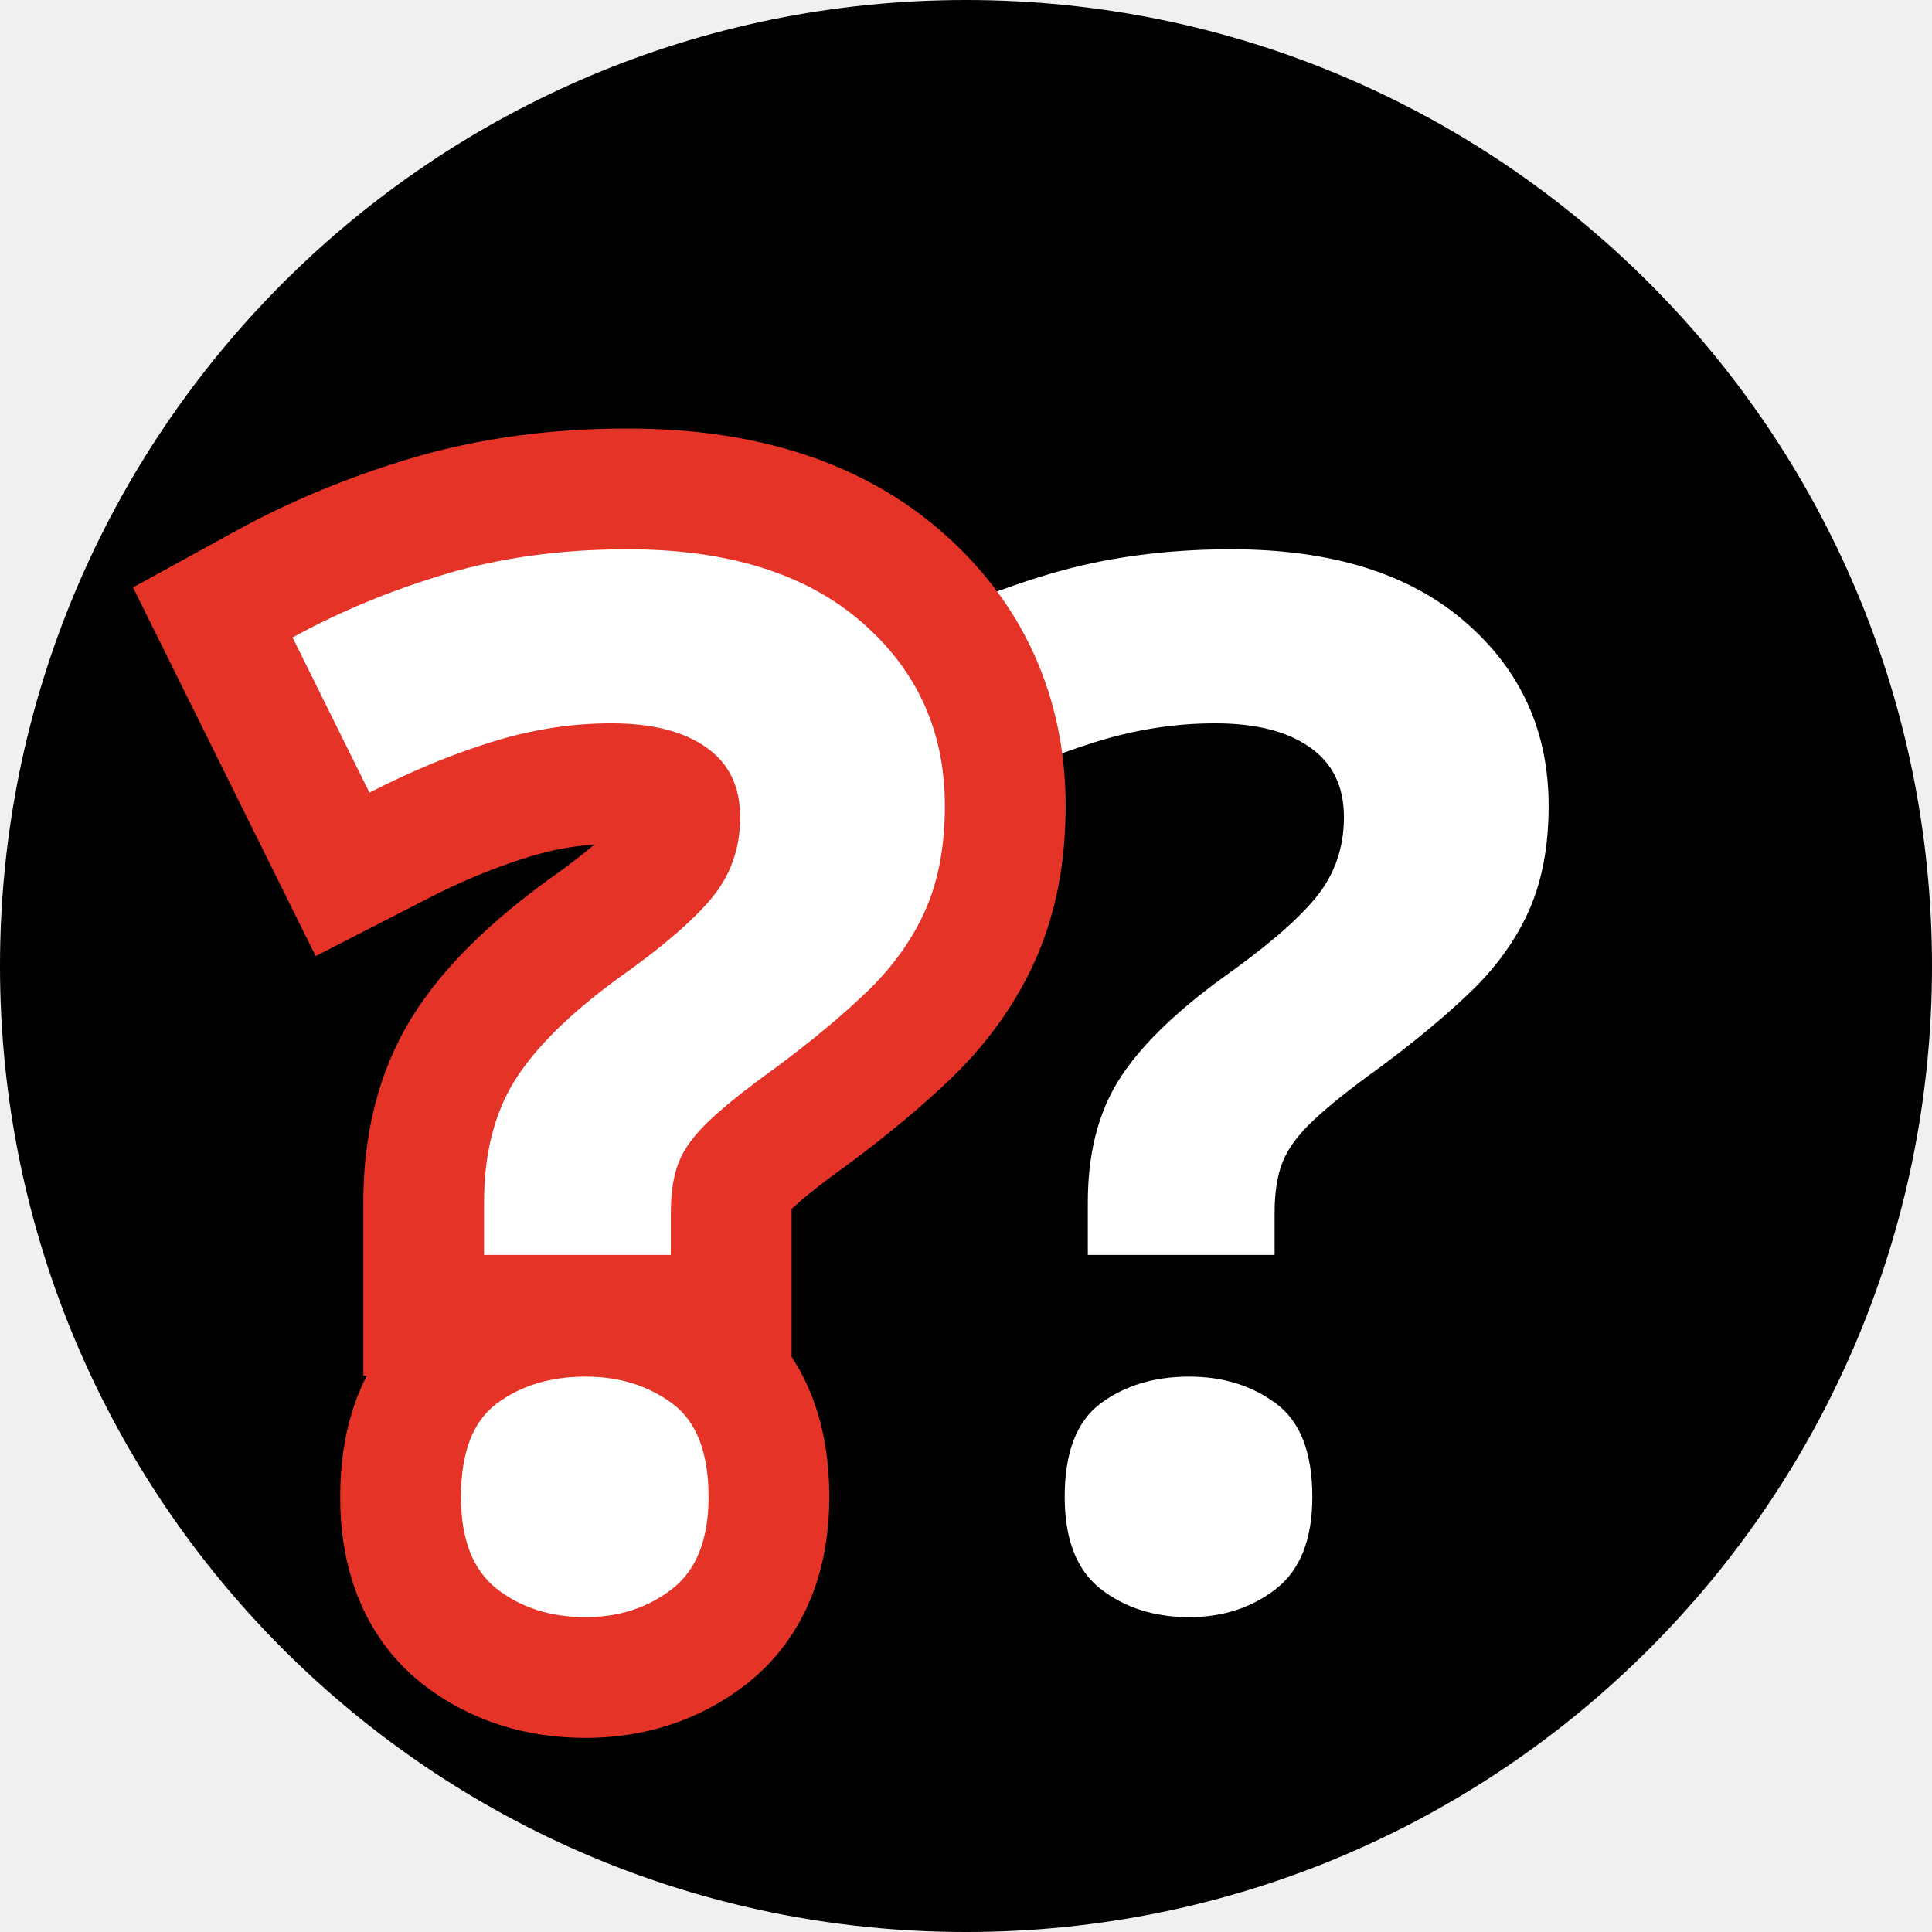
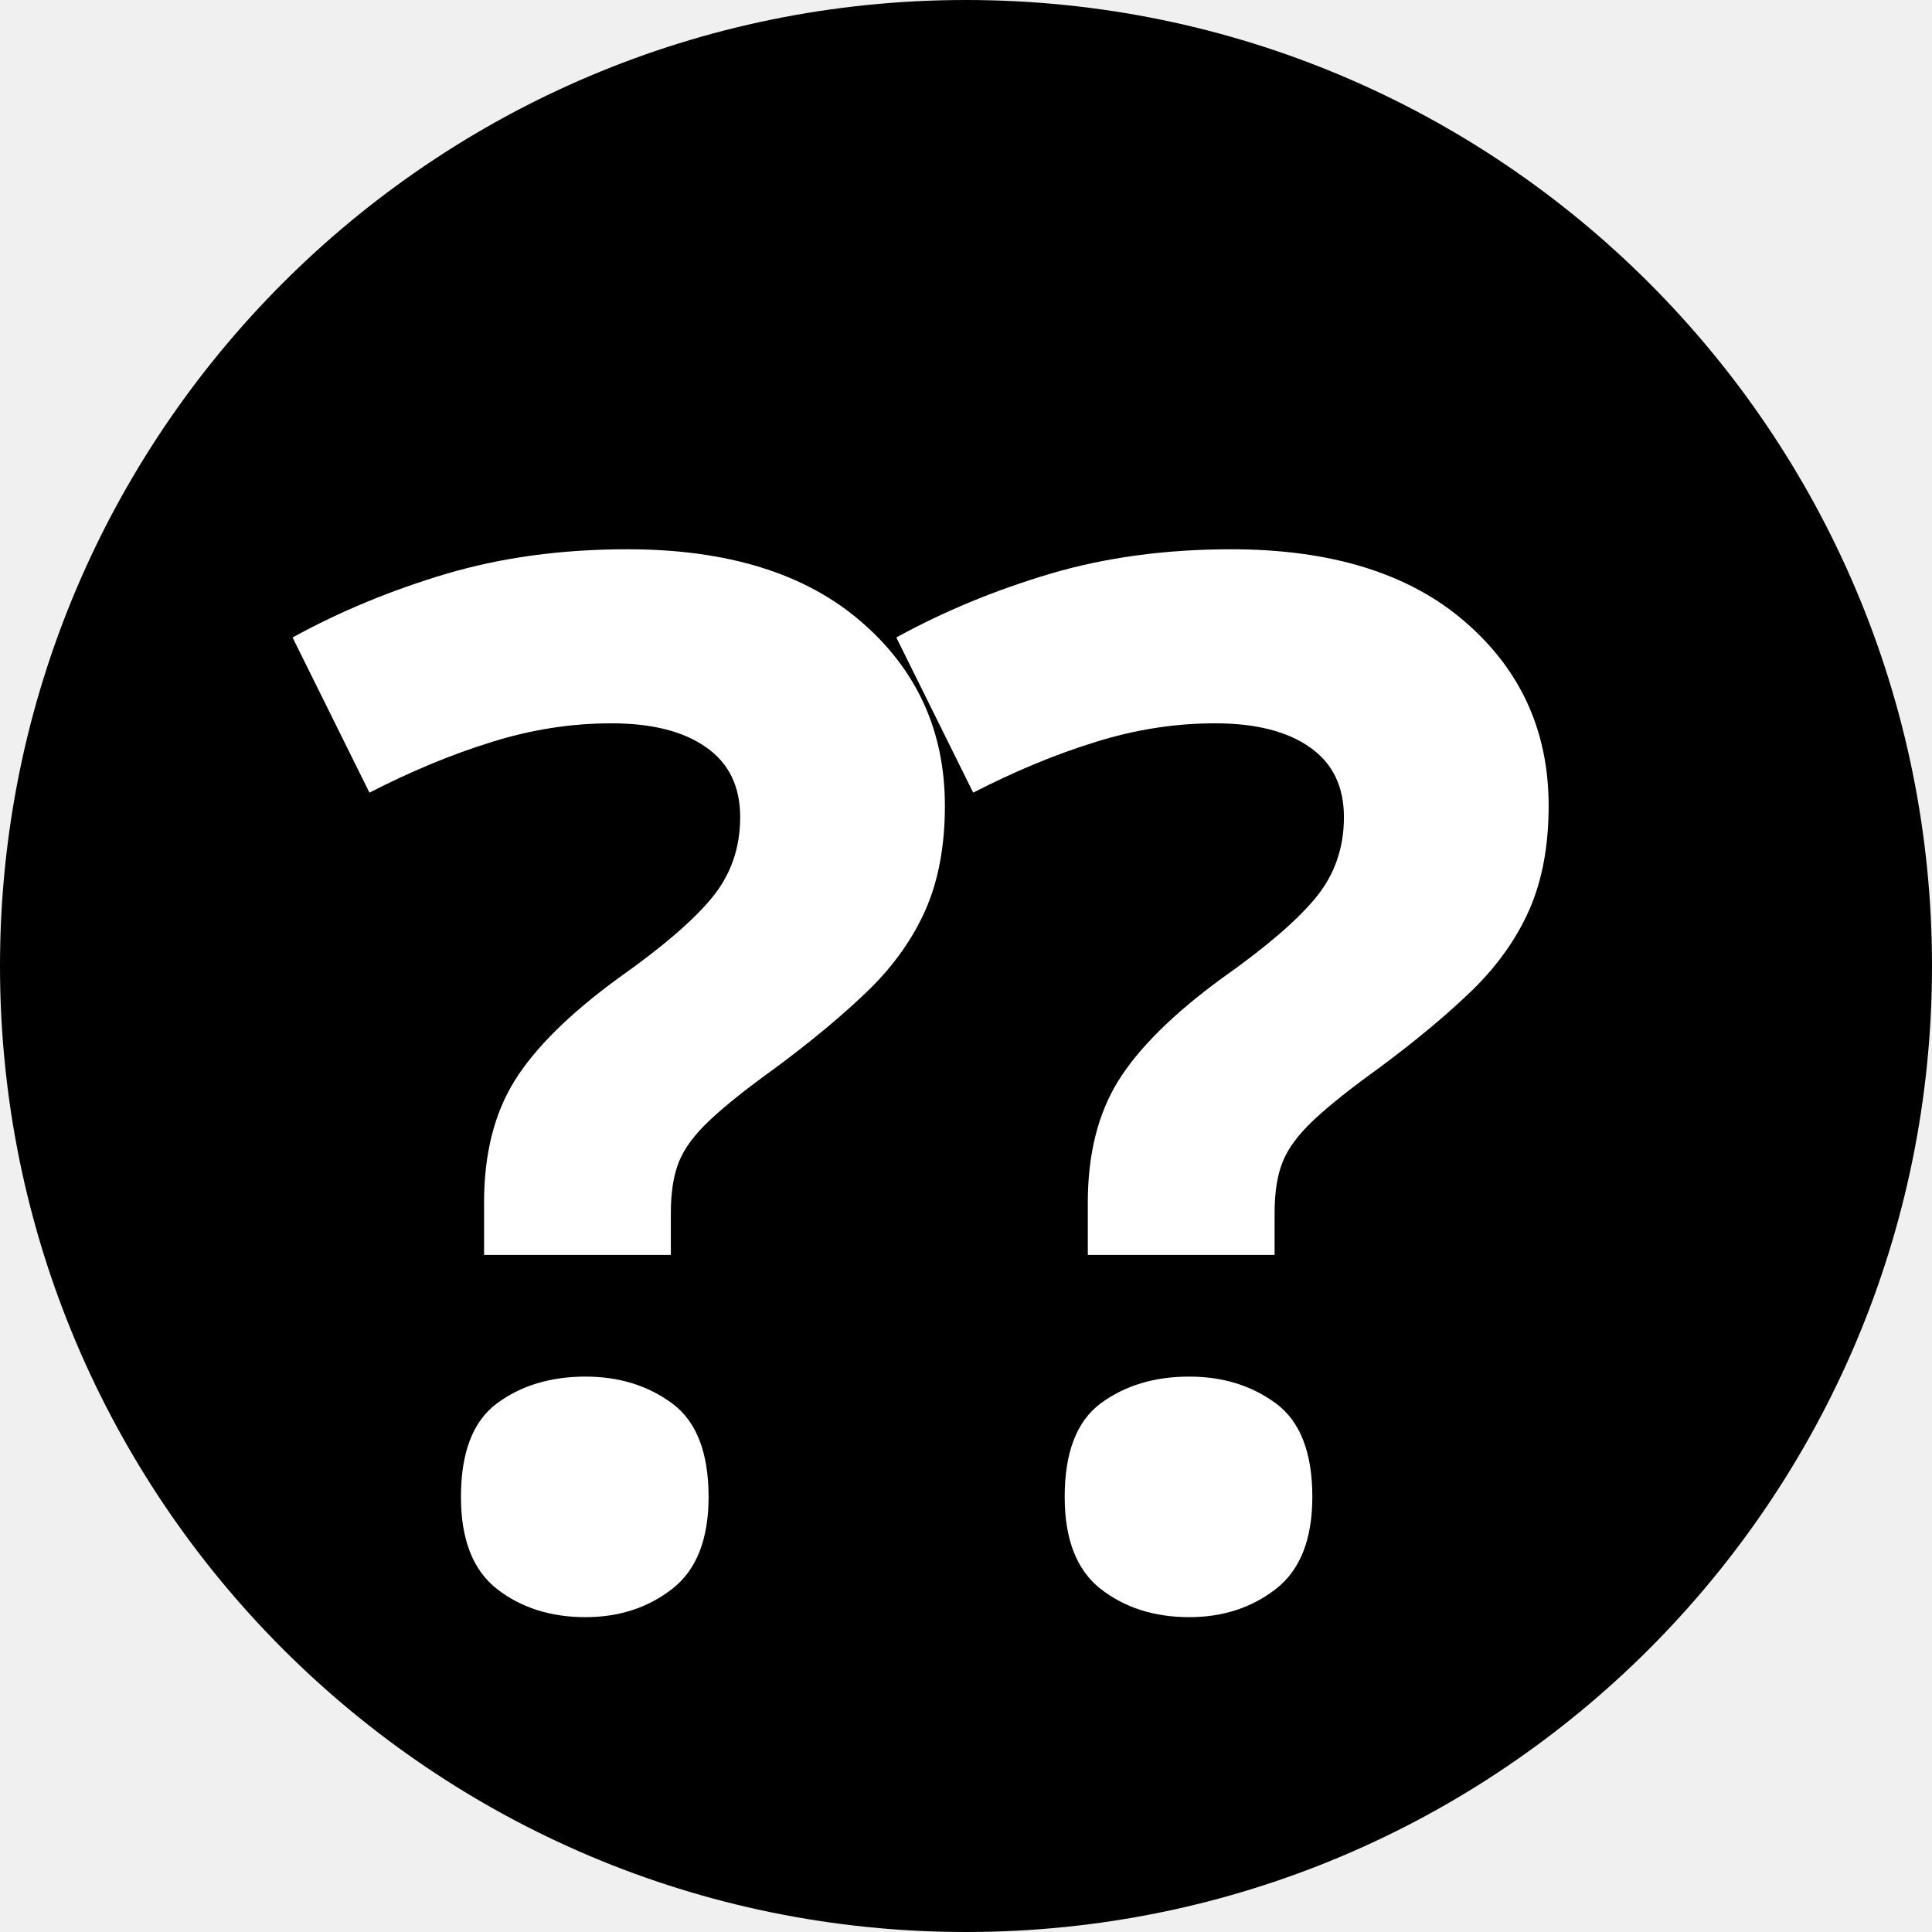
<svg xmlns="http://www.w3.org/2000/svg" width="64" height="64" viewBox="0 0 64 64">
  <circle cx="32" cy="32" r="32" fill="oklch(50.5% 0.213 27.518)" />
  <text x="41" y="36" fill="#FFF" font-family="sans-serif" font-size="48" font-weight="bold" text-anchor="middle" dominant-baseline="middle">
    ?
  </text>
-   <text x="21" y="36" fill="#FFF" stroke="#E63327" stroke-width="8" paint-order="stroke fill markers" font-family="sans-serif" font-size="48" font-weight="bold" text-anchor="middle" dominant-baseline="middle">
+   <text x="21" y="36" fill="#FFF" stroke="oklch(50.5% 0.213 27.518)" stroke-width="8" paint-order="stroke fill markers" font-family="sans-serif" font-size="48" font-weight="bold" text-anchor="middle" dominant-baseline="middle">
    ?
  </text>
</svg>
